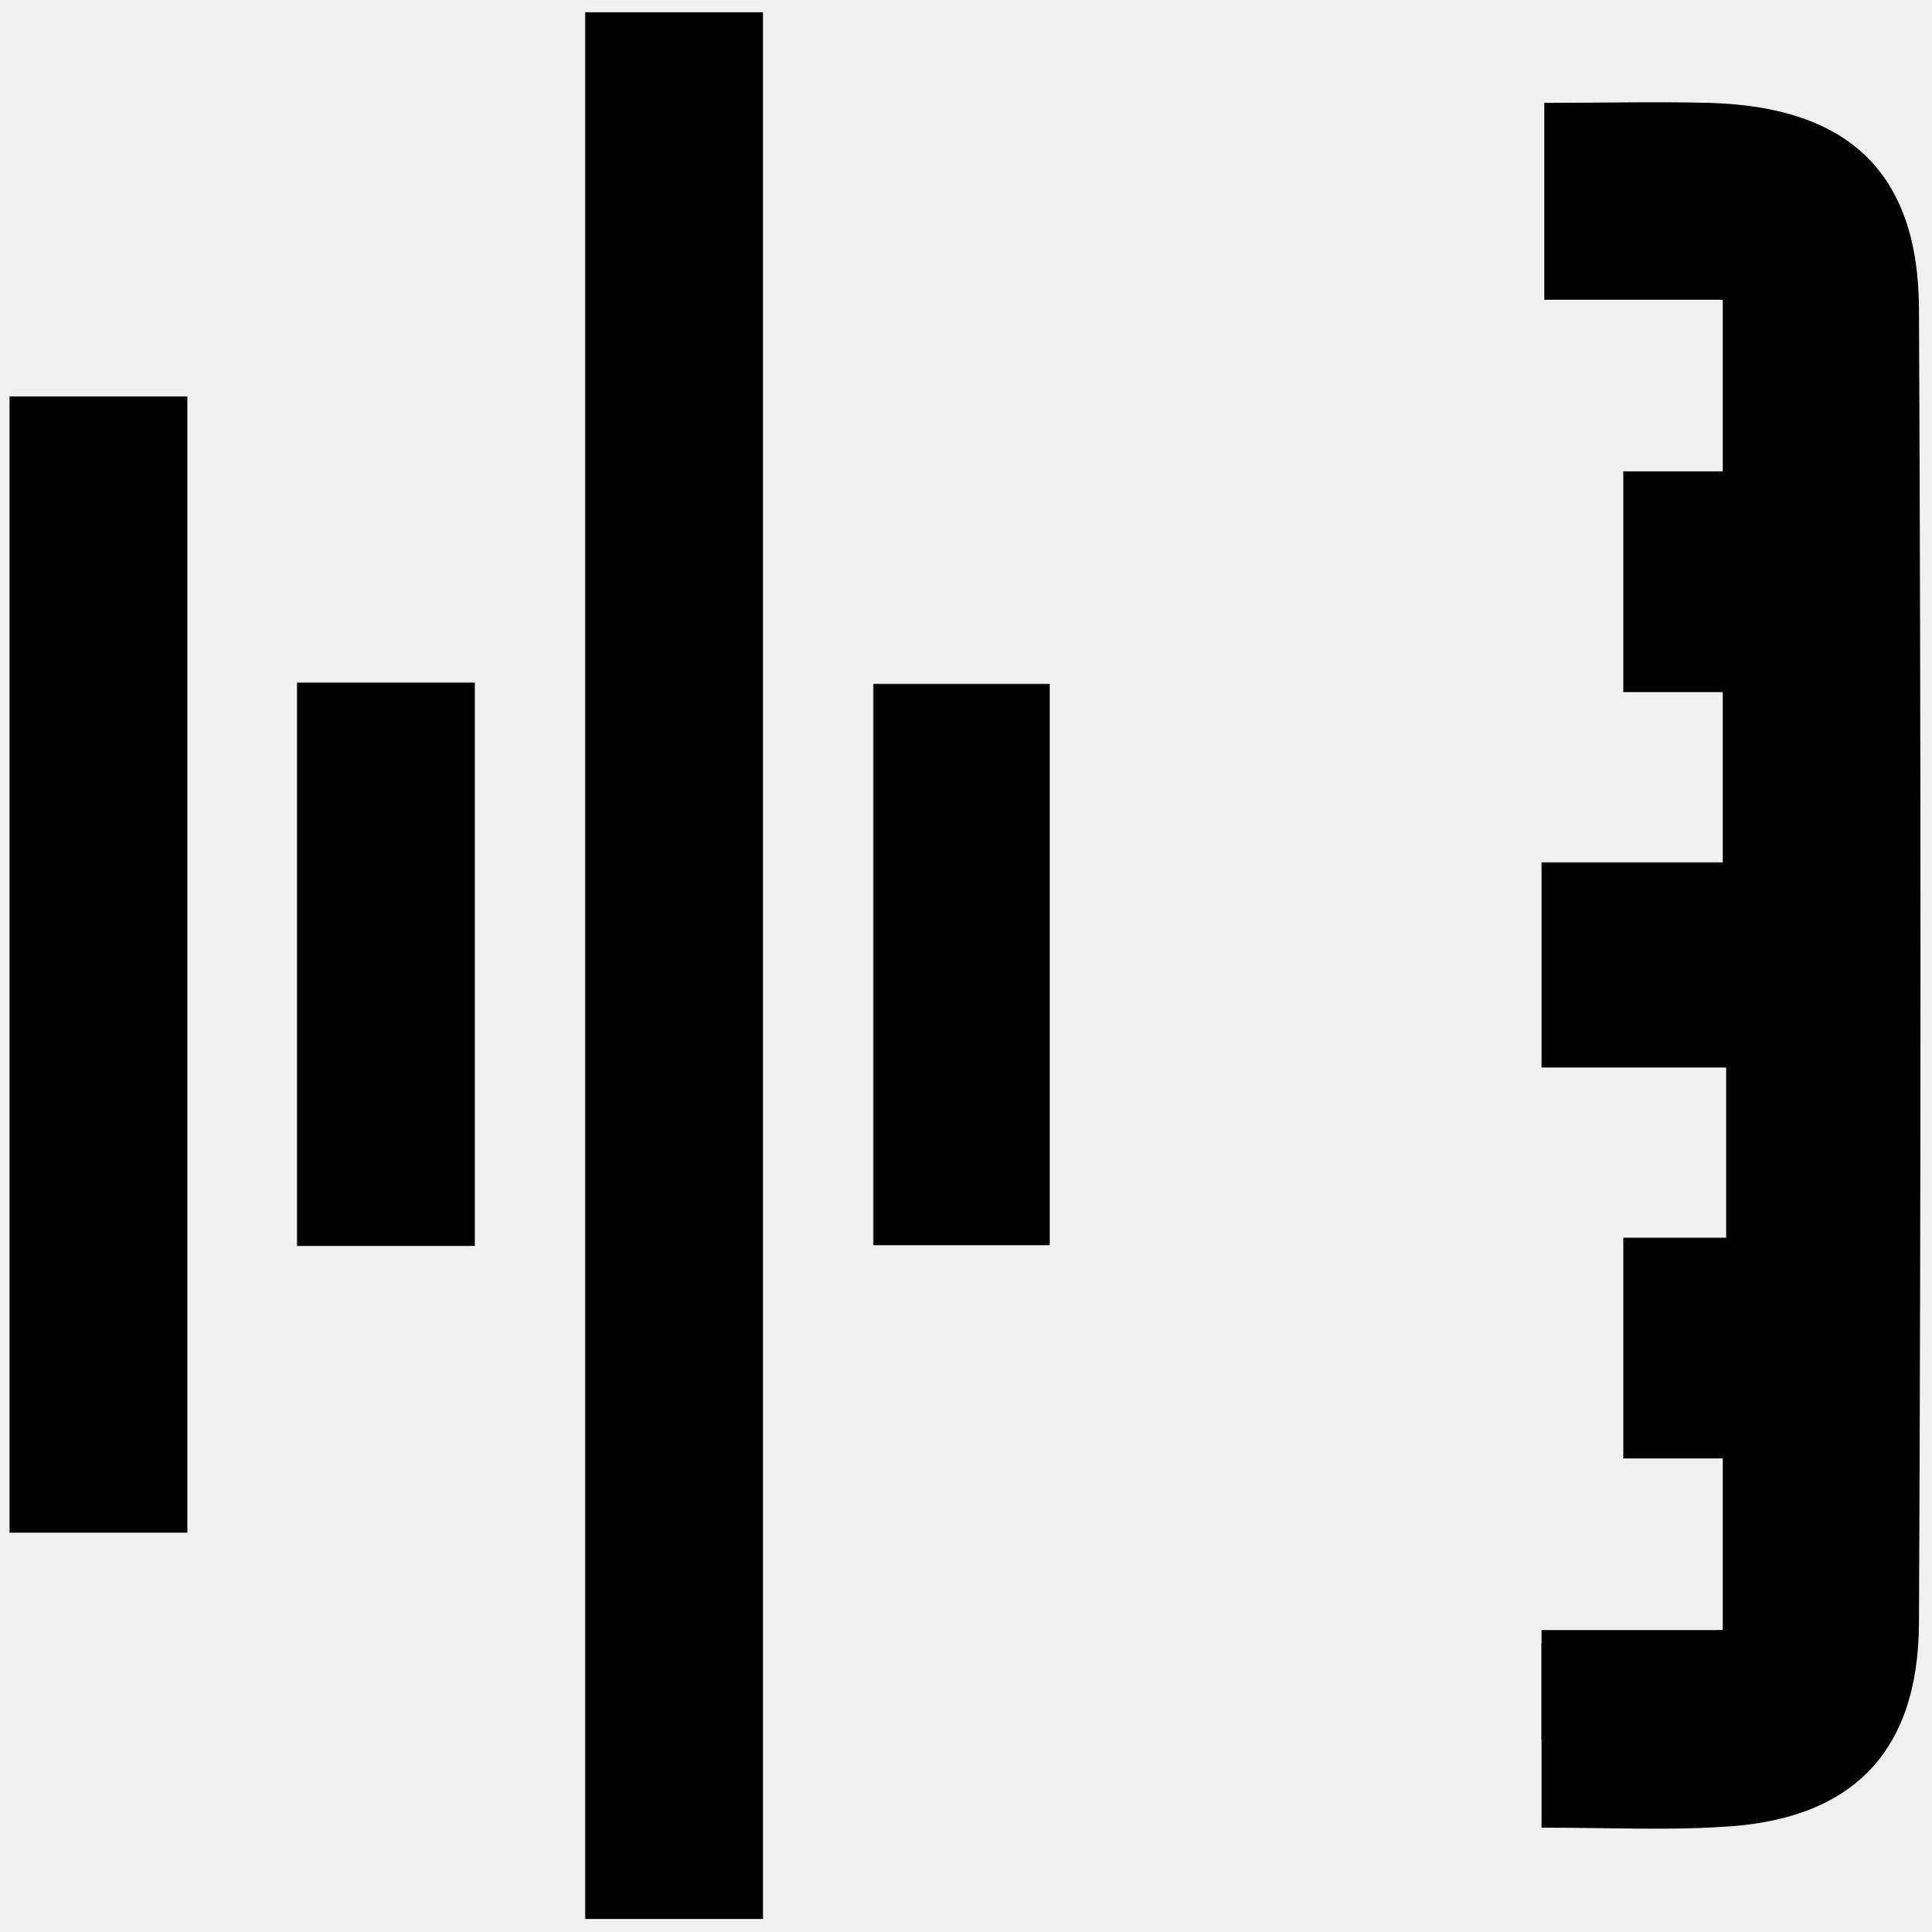
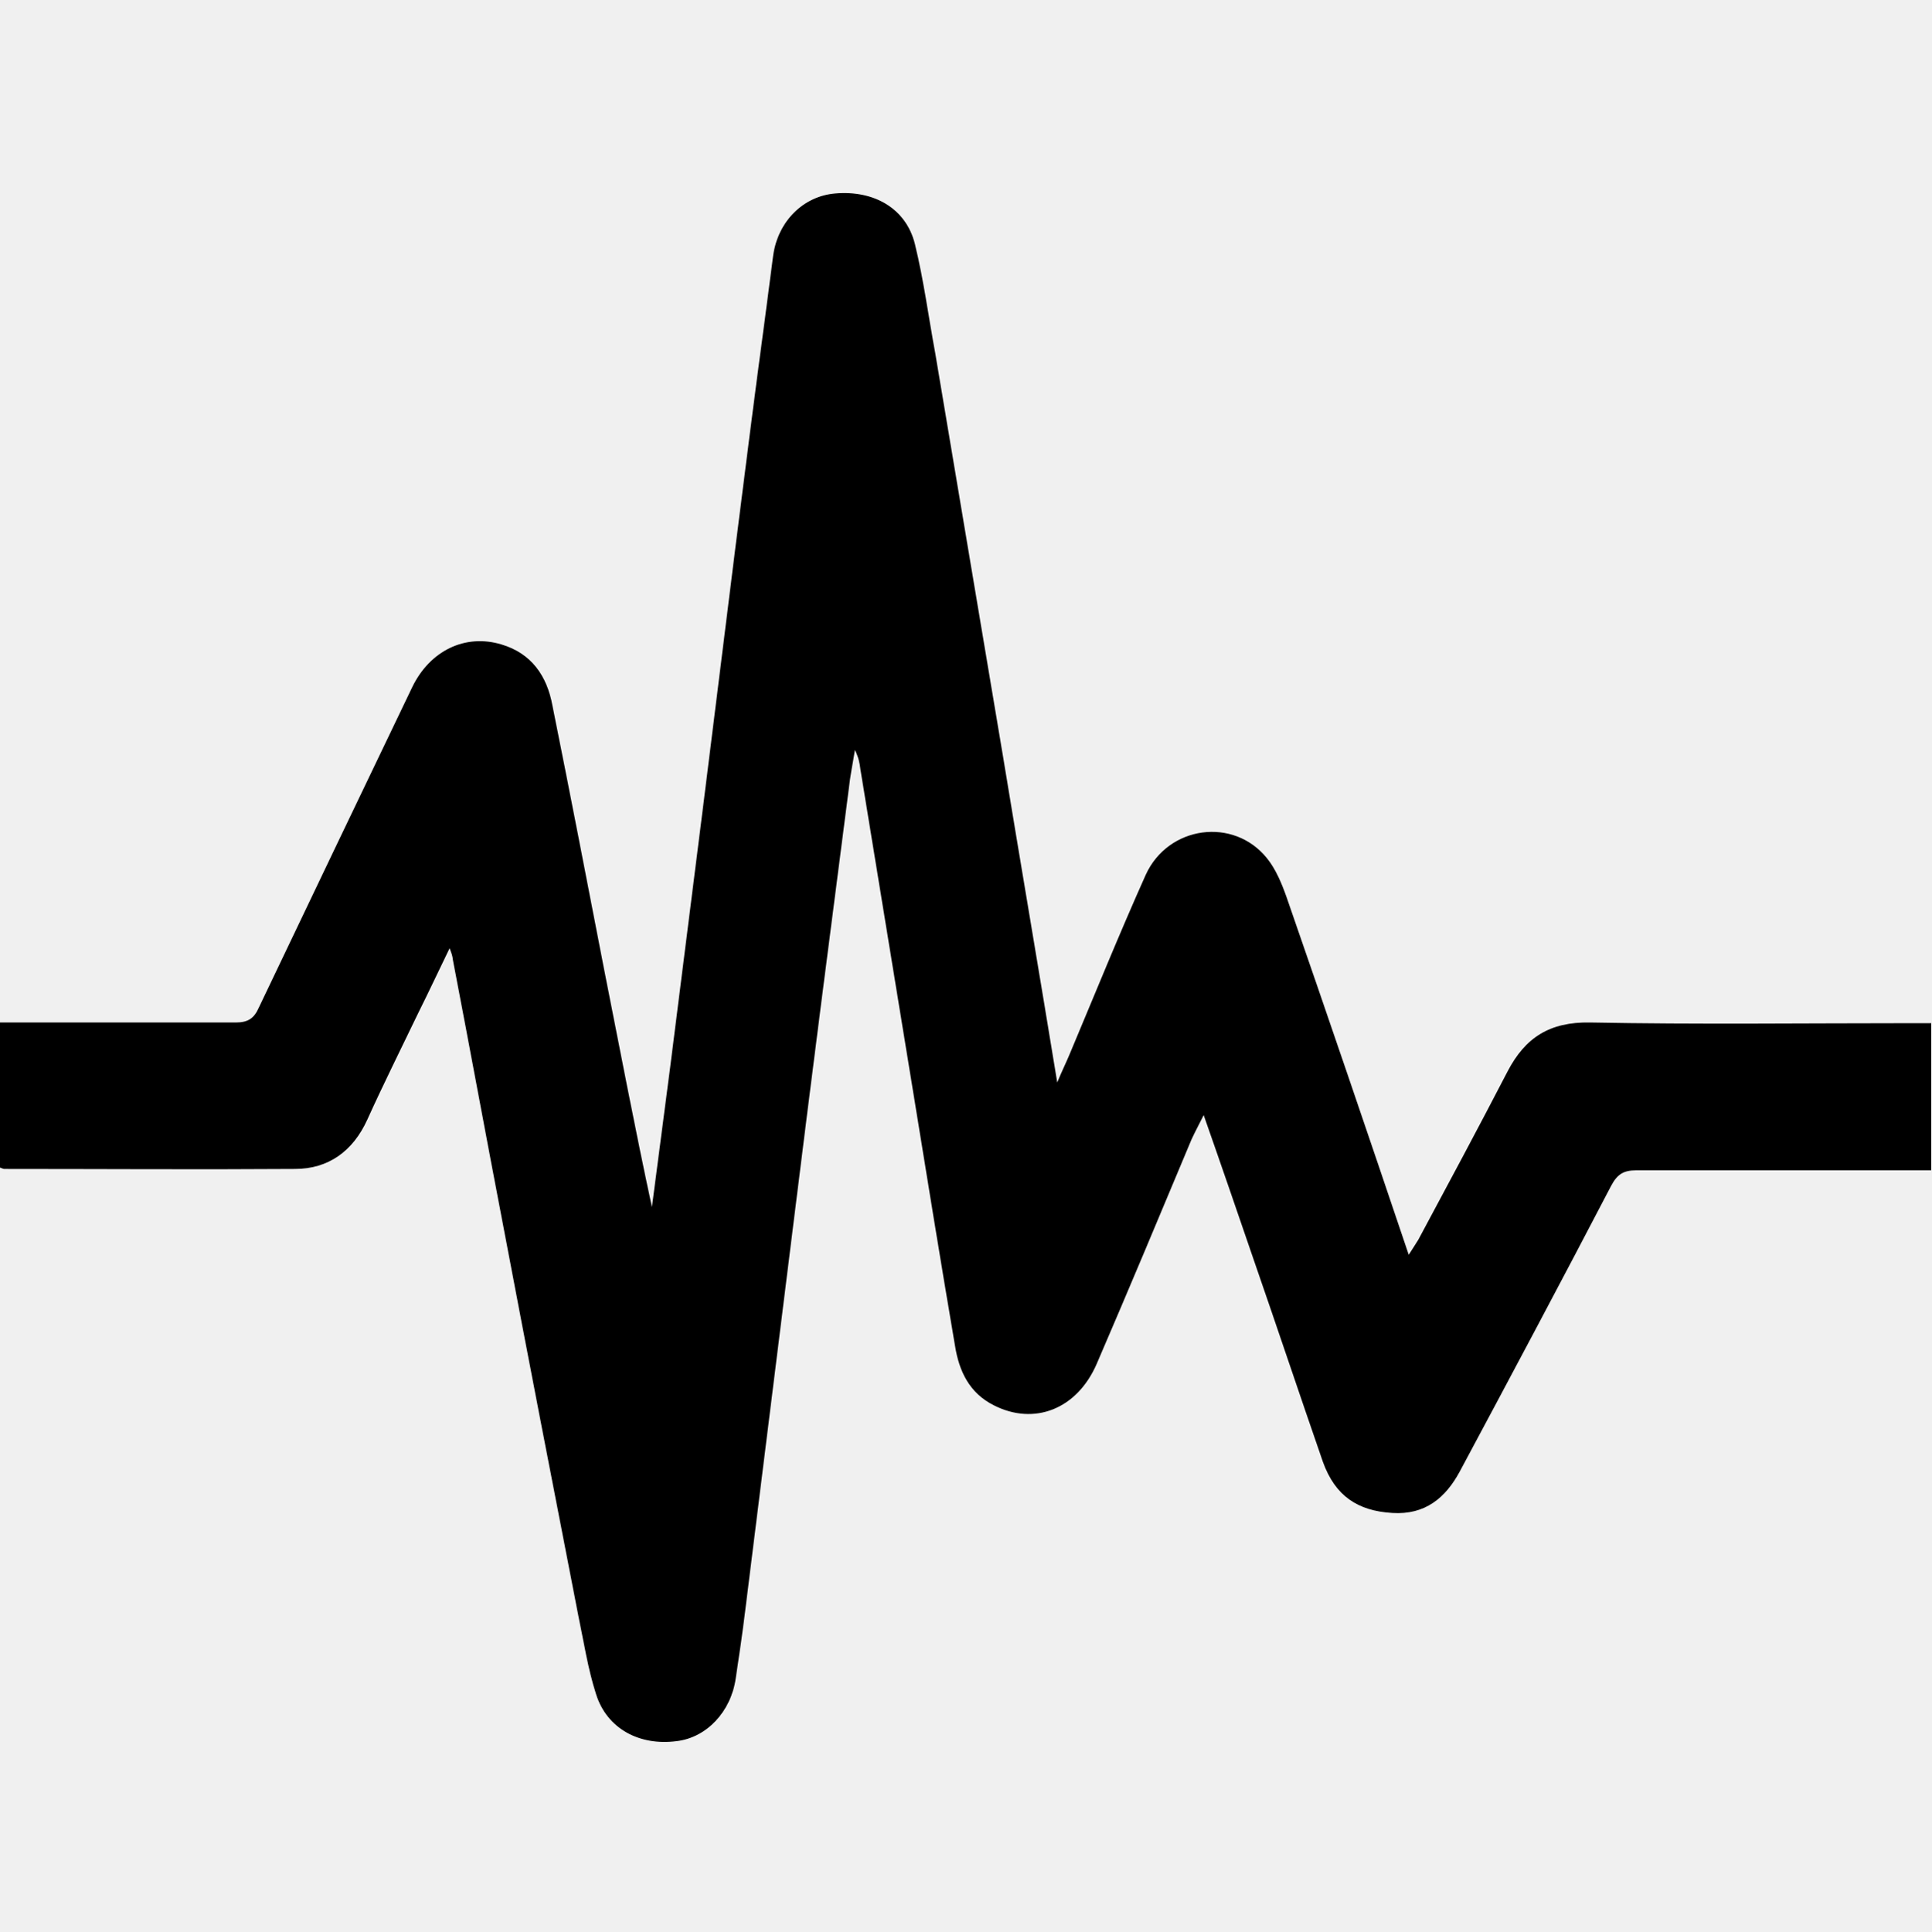
- <svg xmlns="http://www.w3.org/2000/svg" version="1.1" id="Layer_1" x="0px" y="0px" viewBox="0 0 283.5 283.5" style="enable-background:new 0 0 283.5 283.5;" xml:space="preserve">
-   <g>
-     <path d="M226.3,268.3c0-10,0-18,0-27.1c8.9-0.6,17.3-1.2,26.6-1.9c0-8.6,0-16.6,0-25.7c-3.7-0.9-8-1.9-12.6-3c0-8.1,0-15.6,0-24.4   c4-1.3,8.5-2.8,13.1-4.3c0-8.2,0-15.8,0-25.2c-8.5-0.5-17-1-26.6-1.6c0-8.6,0-17,0-26.6c8.5-0.5,16.9-1,26.1-1.6   c0-8.8,0-16.8,0-25.9c-4-0.9-8.2-1.9-12.1-2.8c-2.2-24.7-2.2-24.7,12.1-28.5c0-7.8,0-15.8,0-25.7c-8.2,0-16.7,0-26.2,0   c0-10.2,0-18.6,0-28.9c8.3,0,16.3-0.2,24.3,0c20.3,0.6,30.6,10.2,30.7,30.2c0.3,64.3,0.3,128.7,0,193c-0.1,19.3-10.2,29-29.2,29.9   C244.5,268.7,236.4,268.3,226.3,268.3z" />
-     <path d="M112,281.7c-9.2,0-17.2,0-26.1,0c0-93.6,0-186.4,0-279.9c8.9,0,16.9,0,26.1,0C112,94.7,112,187.5,112,281.7z" />
-     <path d="M1.4,225c0-56.2,0-111.1,0-166.8c8.8,0,16.8,0,26.1,0c0,55,0,110.3,0,166.8C19.4,225,11,225,1.4,225z" />
-     <path d="M43.6,100.2c9,0,17,0,26.1,0c0,27.4,0,54.5,0,82.7c-8.5,0-16.9,0-26.1,0C43.6,155.6,43.6,129,43.6,100.2z" />
-     <path d="M128.2,100.4c8.7,0,16.7,0,25.9,0c0,27,0,54.1,0,82.4c-8.2,0-16.6,0-25.9,0C128.2,155.5,128.2,128.3,128.2,100.4z" />
-     <path d="M277.2,126.6c0,10.1,0,19.3,0,30.1c-16.6,0-33.4,0-50.9,0c0-9.5,0-19.2,0-30.1C243.2,126.6,260,126.6,277.2,126.6z" />
-     <path d="M277.2,239.3c0,5.4,0,10.4,0,16.1c-16.6,0-33.4,0-50.9,0c0-5.1,0-10.3,0-16.1C243.2,239.3,260,239.3,277.2,239.3z" />
-     <path d="M275.5,181.7c0,10.9,0,20.8,0,32.4c-12.2,0-24.5,0-37.2,0c0-10.2,0-20.7,0-32.4C250.6,181.7,262.9,181.7,275.5,181.7z" />
-     <path d="M275.5,69.2c0,10.9,0,20.8,0,32.4c-12.2,0-24.5,0-37.2,0c0-10.2,0-20.7,0-32.4C250.6,69.2,262.9,69.2,275.5,69.2z" />
+ <svg xmlns="http://www.w3.org/2000/svg" version="1.1" x="0px" y="0px" viewBox="0 0 283.5 283.5" style="enable-background:new 0 0 283.5 283.5;" xml:space="preserve">
+   <style type="text/css">
+ 	.st0{display:none;}
+ 	.st1{display:inline;}
+ 	.st2{fill:#4C4C4D;}
+ 	.st3{display:inline;fill:#FFFFFF;}
+ 	.st4{fill:#6FAEDF;}
+ 	.st5{fill:#072442;}
+ 	.st6{fill:#0E4B80;}
+ 	.st7{fill:#1C64B0;}
+ </style>
+   <g id="Layer_1">
+     <g class="st0">
+       <path class="st1" d="M495.8,23.3c0,78.8,0,157.6,0,236.4c-2.3,3.2-3.9,7.3-6.9,9.3c-6.2,4.1-13,7.7-20,10.3    c-6.2,2.3-13.1,2.8-19.7,4.2c-4.9,0-9.9,0-14.8,0c-1.7-0.4-3.5-0.8-5.2-1.1c-11.5-1.6-22.6-4.5-32.1-11.6    c-5.4-4.1-8.5-9.2-8.5-16.4c0.1-75.1,0.1-150.3,0-225.4c0-6.3,2.1-11.4,7-15.1c3.8-2.9,7.8-5.6,12.2-7.4    C429.3-1.9,451.2-2,473,5.1C482.8,8.3,491.1,13.6,495.8,23.3z" />
+     </g>
+     <g class="st0">
+       <path class="st1" d="M-182.9,361.6c-4.9,0-9.8,0-14.7,0c-0.7-0.1-1.3-0.3-2-0.4c-10.1-0.5-20.1-2.3-29.8-5.1    c-72.3-20.9-115.7-94.1-99.2-167.6c17.1-76.3,93.9-124.5,170.1-106.8C-85.9,98.5-37.2,168.9-50.8,245    c-6.2,34.7-23.4,63.1-50.8,85.3c-20.7,16.8-44.4,26.7-70.9,30.1C-175.9,360.8-179.4,361.2-182.9,361.6z M-137.8,254.1    c0.6-1.1,1-1.8,1.3-2.4c3.6-6.7,7.2-13.5,10.8-20.2c1.9-3.5,4.7-5.1,8.7-5.1c12.3,0.1,24.6,0,36.8,0c0.7,0,1.5,0,2.4,0    c0.9-15.5-1.2-30.4-6.5-44.9c-8.1-22.2-21.7-40.2-41-53.8c-38.5-27.3-90.2-27.7-128.8-1.1c-19.6,13.5-33.7,31.5-42.1,53.7    c-5.6,14.8-7.8,30.1-6.9,46c0.9,0,1.7,0,2.4,0c7.9,0,15.7,0,23.6,0c1.7,0,2.5-0.5,3.2-2c6-12.6,12-25.2,18.1-37.7    c2.1-4.4,6.5-6.3,10.8-4.8c3.7,1.3,5.2,4.3,5.9,7.9c2.8,14.3,5.5,28.6,8.3,42.9c1,5.2,2,10.5,3,15.7c1-5.4,1.6-10.7,2.3-16.1    c1.4-11.2,2.8-22.4,4.2-33.7c1.7-13.3,3.4-26.6,5.1-39.9c1-7.7,1.9-15.3,2.9-23c0.6-4.4,4.1-7.4,8.6-7.3c4.8,0.1,7.9,3.2,8.8,8.7    c1.5,9.4,3.1,18.8,4.7,28.2c2.8,16.6,5.5,33.3,8.3,49.9c1,6,2,11.9,3.1,18.5c0.6-1.5,1-2.4,1.4-3.3c3-7.1,5.9-14.3,9-21.3    c1.5-3.4,4.4-5.1,8.2-5c3.6,0.1,6.1,1.9,7.6,5.2c0.6,1.4,1.2,2.9,1.7,4.4C-147,226.9-142.5,240.2-137.8,254.1z M-203,193.3    c-0.1,0-0.2,0-0.2,0c-0.2,0.9-0.4,1.9-0.5,2.8c-1.9,15.4-3.9,30.8-5.8,46.2c-2.4,19-4.8,38-7.3,57c-0.2,1.4-0.4,2.8-0.7,4.2    c-0.9,4.8-3.9,7.7-8.2,7.7c-4.3,0.1-7.8-2.8-8.9-7.4c-0.7-3.2-1.2-6.5-1.9-9.8c-3.9-20.1-7.8-40.1-11.6-60.2    c-1-5.3-2-10.5-3.1-16.2c-0.5,0.7-0.7,1.1-0.9,1.5c-2.9,6-5.9,12-8.6,18.2c-2.1,4.7-5.5,6.6-10.4,6.5c-9-0.1-18,0-27.1,0    c-0.7,0-1.4,0-2.2,0c9.5,48.1,56.3,93,118.8,88.4c56.4-4.2,93.9-48.2,101.2-88.4c-0.7,0-1.4,0-2,0c-9.4,0-18.9,0-28.3,0    c-1.7,0-2.5,0.6-3.2,2c-5.8,11.1-11.7,22.2-17.6,33.2c-1.9,3.7-4.7,5.8-9.2,5.2c-4.2-0.6-6.3-3.3-7.6-7c-2.4-7-4.7-14-7.1-21    c-2.2-6.3-4.3-12.6-6.7-19.3c-0.7,1.6-1.3,2.8-1.9,4.1c-3.5,8.4-7.1,16.9-10.6,25.3c-1.3,3.2-3.5,5.5-7.1,6    c-5.2,0.7-8.9-2.4-9.9-8.4C-195.3,240.5-199.1,216.9-203,193.3z" />
+     </g>
+     <g class="st0">
+       <path class="st1" d="M398.4-164.3c0.2,1.3,0.5,2.6,0.5,4c0,18.7,0.1,37.3,0,56c0,2.7,0.9,3.6,3.3,4.3c31.5,8.9,63,17.9,94.4,26.9    c1.1,0.3,2,0.9,3.1,1.3c0,0.2,0,0.4,0,0.7c-0.5,5-1.1,10-1.6,15.4c-25.7,3.7-51.4,7.4-78.2,11.2c3.9,1.9,6.9,3.8,10.2,4.8    c6,1.7,7.6,5.3,7,11.3c-0.8,7.7-0.4,7.7-7.5,10.2c-9.2,3.3-18.4,6.6-27.6,9.7c-2.3,0.8-3.1,1.8-3,4.2c0.1,15.3,0.1,30.6,0.1,45.9    c0,1.2,0,2.4,0,4.2c-5.5,0-10.7,0.1-15.9-0.1c-0.4,0-1.2-1.9-1.2-2.9c-0.1-9.9-0.1-19.8-0.1-29.7c0-7.9,0-15.7,0-23.6    c0-3.9,4.6-10.4,8.2-11.7c6.8-2.4,13.5-4.8,20.9-7.4c-1.4-0.7-2.2-1.3-3.2-1.7c-6.2-2.9-12.3-5.9-18.6-8.7    c-1.9-0.8-2.5-1.9-2.1-3.8c0.6-3.6,1.2-7.3,1.7-11c0.2-1.8,0.8-2.6,2.9-2.8c20.5-2.8,40.9-5.8,61.4-8.7c0.4-0.1,0.8-0.2,1.4-0.9    c-0.9-0.3-1.9-0.7-2.8-1c-20-5.7-39.9-11.4-59.9-17c-5.3-1.5-9.9-7.6-9.9-13.2c0-20.6,0-41.2,0-61.7c0-1.3,0.3-2.6,0.5-4    C387.6-164.3,393-164.3,398.4-164.3z" />
+       <path class="st1" d="M216.2-48.2c0.5-4.6,1-9.1,1.6-14.2c25.5-3.7,51.2-7.3,76.9-11c0.1-0.2,0.1-0.5,0.2-0.7    c-3.9-1.9-7.8-4-11.9-5.6c-3.3-1.3-4.8-2.9-4.1-6.7c0.7-3.6-0.6-8.2,1.3-10.8c1.7-2.4,6.3-2.8,9.7-4c8.1-2.9,16.3-5.7,24.4-8.6    c1.6-0.5,2.7-1.1,2.7-3.2c-0.1-17.1-0.1-34.2-0.2-51.3c5.6,0,11.2,0,16.9,0c0.1,1.2,0.3,2.4,0.3,3.7c0,17.5,0,35.1,0,52.6    c0,4.6-4.4,10.7-8.8,12.3c-6.6,2.4-13.3,4.7-20.5,7.2c7.6,3.6,14.6,7,21.6,10.1c2.3,1,2.9,2.3,2.5,4.6c-0.7,3.5-1.3,7.1-1.7,10.6    c-0.2,1.8-1,2.4-2.7,2.7c-21.1,2.9-42.2,6-64.3,9.1c1.6,0.6,2.4,1,3.3,1.2c20.5,5.9,40.9,11.7,61.4,17.6c4.1,1.2,9.2,7.6,9.3,11.6    c0,21.2,0,42.5,0,63.7c0,0.9-0.1,1.8-0.2,2.9c-5.6,0-11,0-16.9,0c0-1.4,0-2.7,0-4c0-18.2-0.1-36.4,0.1-54.6c0-3.4-1.1-4.6-4.2-5.4    c-31.1-8.7-62.1-17.6-93.1-26.5c-1.2-0.3-2.3-0.8-3.5-1.3C216.2-46.9,216.2-47.6,216.2-48.2z" />
+       <path class="st1" d="M349.5-163.4c5.6,0,10.9,0,16.6,0c0,69.3,0,138.7,0,208.3c-5.4,0-10.9,0-16.6,0    C349.5-24.5,349.5-93.9,349.5-163.4z" />
+     </g>
+     <g>
+       <path d="M66,139.2c-1.7,3.5-3.1,6.5-4.6,9.5c-2.5,5.2-5.1,10.4-7.5,15.7c-2.1,4.6-5.7,7.2-10.6,7.2c-14.2,0.1-28.5,0-42.7,0    c-0.1,0-0.3-0.1-0.6-0.2c0-7,0-14,0-21.3c1.1,0,2.2,0,3.3,0c10.4,0,20.9,0,31.3,0c1.8,0,2.7-0.6,3.4-2.2c7.5-15.7,15-31.4,22.5-47    c2.6-5.4,7.8-7.9,13.1-6.3c4.4,1.3,6.7,4.6,7.5,9c2.6,12.9,5.1,25.9,7.6,38.8c2.3,11.6,4.5,23.2,7,34.8c0.9-6.9,1.8-13.8,2.7-20.7    c1.6-12.7,3.2-25.3,4.8-38c1.6-12.8,3.2-25.7,4.8-38.5c1.4-11.1,2.8-22.2,4.3-33.3c0.4-3.1,0.8-6.2,1.2-9.2c0.7-5,4.4-8.7,9.1-9.1    c5.7-0.5,10.4,2.2,11.7,7.4c1.3,5.3,2,10.7,3,16.1c3.3,19.6,6.6,39.3,9.9,58.9c2.6,15.8,5.3,31.6,8,48.1c0.7-1.7,1.3-2.9,1.8-4.1    c3.7-8.8,7.3-17.7,11.2-26.4c3.3-7.2,12.9-8.5,17.8-2.4c1.3,1.6,2.2,3.8,2.9,5.8c6,17.3,11.9,34.6,17.9,52.4    c0.6-0.9,1-1.6,1.4-2.2c4.4-8.2,8.8-16.4,13.1-24.7c2.6-5,6.2-7.3,12.1-7.2c15.7,0.3,31.5,0.1,47.2,0.1c0.9,0,1.8,0,2.9,0    c0,7.2,0,14.2,0,21.6c-1.1,0-2.1,0-3.1,0c-13.4,0-26.8,0-40.2,0c-1.9,0-2.8,0.6-3.7,2.3c-7.3,14-14.7,27.9-22.2,41.9    c-2.1,3.9-5.1,6.4-9.9,6.1c-5.1-0.3-8.4-2.5-10.2-7.5c-3.4-9.8-6.7-19.7-10.1-29.5c-2.4-7-4.8-14-7.4-21.4    c-0.7,1.4-1.3,2.5-1.8,3.6c-4.6,11-9.2,22-13.9,32.9c-2.9,6.7-9.2,9.1-15.1,6.1c-3.6-1.8-5.1-5-5.7-8.7c-2.1-12.3-4.1-24.7-6.1-37    c-2.6-15.9-5.2-31.8-7.8-47.7c-0.1-0.9-0.3-1.8-0.8-2.8c-0.3,1.9-0.7,3.8-0.9,5.7c-2.7,20.9-5.4,41.8-8,62.8    c-2.4,19.3-4.8,38.5-7.2,57.8c-0.4,3.3-0.9,6.7-1.4,10c-0.7,4.9-4.3,8.7-8.7,9.2c-5.4,0.7-10.2-1.8-11.8-6.9    c-1.2-3.7-1.8-7.7-2.6-11.5c-3.7-19-7.4-38.1-11-57.1c-2.5-13-4.9-26.1-7.4-39.1C66.4,140.2,66.3,140,66,139.2z" />
+     </g>
+   </g>
+   <g id="Layer_2" class="st0">
+     <rect class="st2" width="283.5" height="283.5" />
+     <circle class="st3" cx="142.1" cy="142.1" r="141.4" />
+     <g class="st1">
+       <path class="st4" d="M247.9,97.7c-11.8,7-22.8,13.5-33.9,20.1c-22.7,13.4-45.5,26.7-68.2,40.2c-3.3,2-5.8,2-9.1,0    c-32.8-19.6-65.6-39.1-98.4-58.5c-0.6-0.4-1.2-0.8-2.5-1.7c9.7-5.7,19-11.2,28.2-16.7c24.6-14.5,49.3-29,73.9-43.5    c2.8-1.6,5.1-2.3,8.1-0.4C179.6,57.1,213.2,77,247.9,97.7z" />
+       <path class="st5" d="M247.4,184.3c-0.1,1.9-1.8,2.2-3,2.9c-33.2,19.6-66.5,39.2-99.8,58.7c-1.4,0.8-2.8,1.9-4.6,1.6    c-28-16.7-56-33.4-83.9-50.1c-6.8-4-13.5-8.1-20.8-12.4c6.6-3.9,12.6-7.4,18.8-11c29,17.2,58,34.4,87,51.6    c29.4-17.3,58.6-34.4,87.9-51.7C235.3,177.4,241.4,180.8,247.4,184.3z" />
+       <path class="st6" d="M229.3,144.8c6.3,3.7,12.1,7.2,18.7,11.1c-35.8,21.1-71.1,41.9-106.7,62.8c-35-20.8-70-41.6-105.7-62.7    c6.4-3.8,12.3-7.3,18.6-11c28.9,17.2,57.9,34.3,87.1,51.6C170.6,179.3,199.8,162.2,229.3,144.8z" />
+       <path class="st7" d="M35.6,126.8c6.6-3.9,12.6-7.4,18.7-11c29,17.2,57.9,34.3,87,51.6c29.3-17.2,58.7-34.5,88.1-51.8    c6.2,3.7,12.1,7.2,18.6,11.1c-36,21.2-71.2,41.9-106.7,62.8C106.2,168.7,71.3,148,35.6,126.8z" />
+     </g>
  </g>
</svg>
